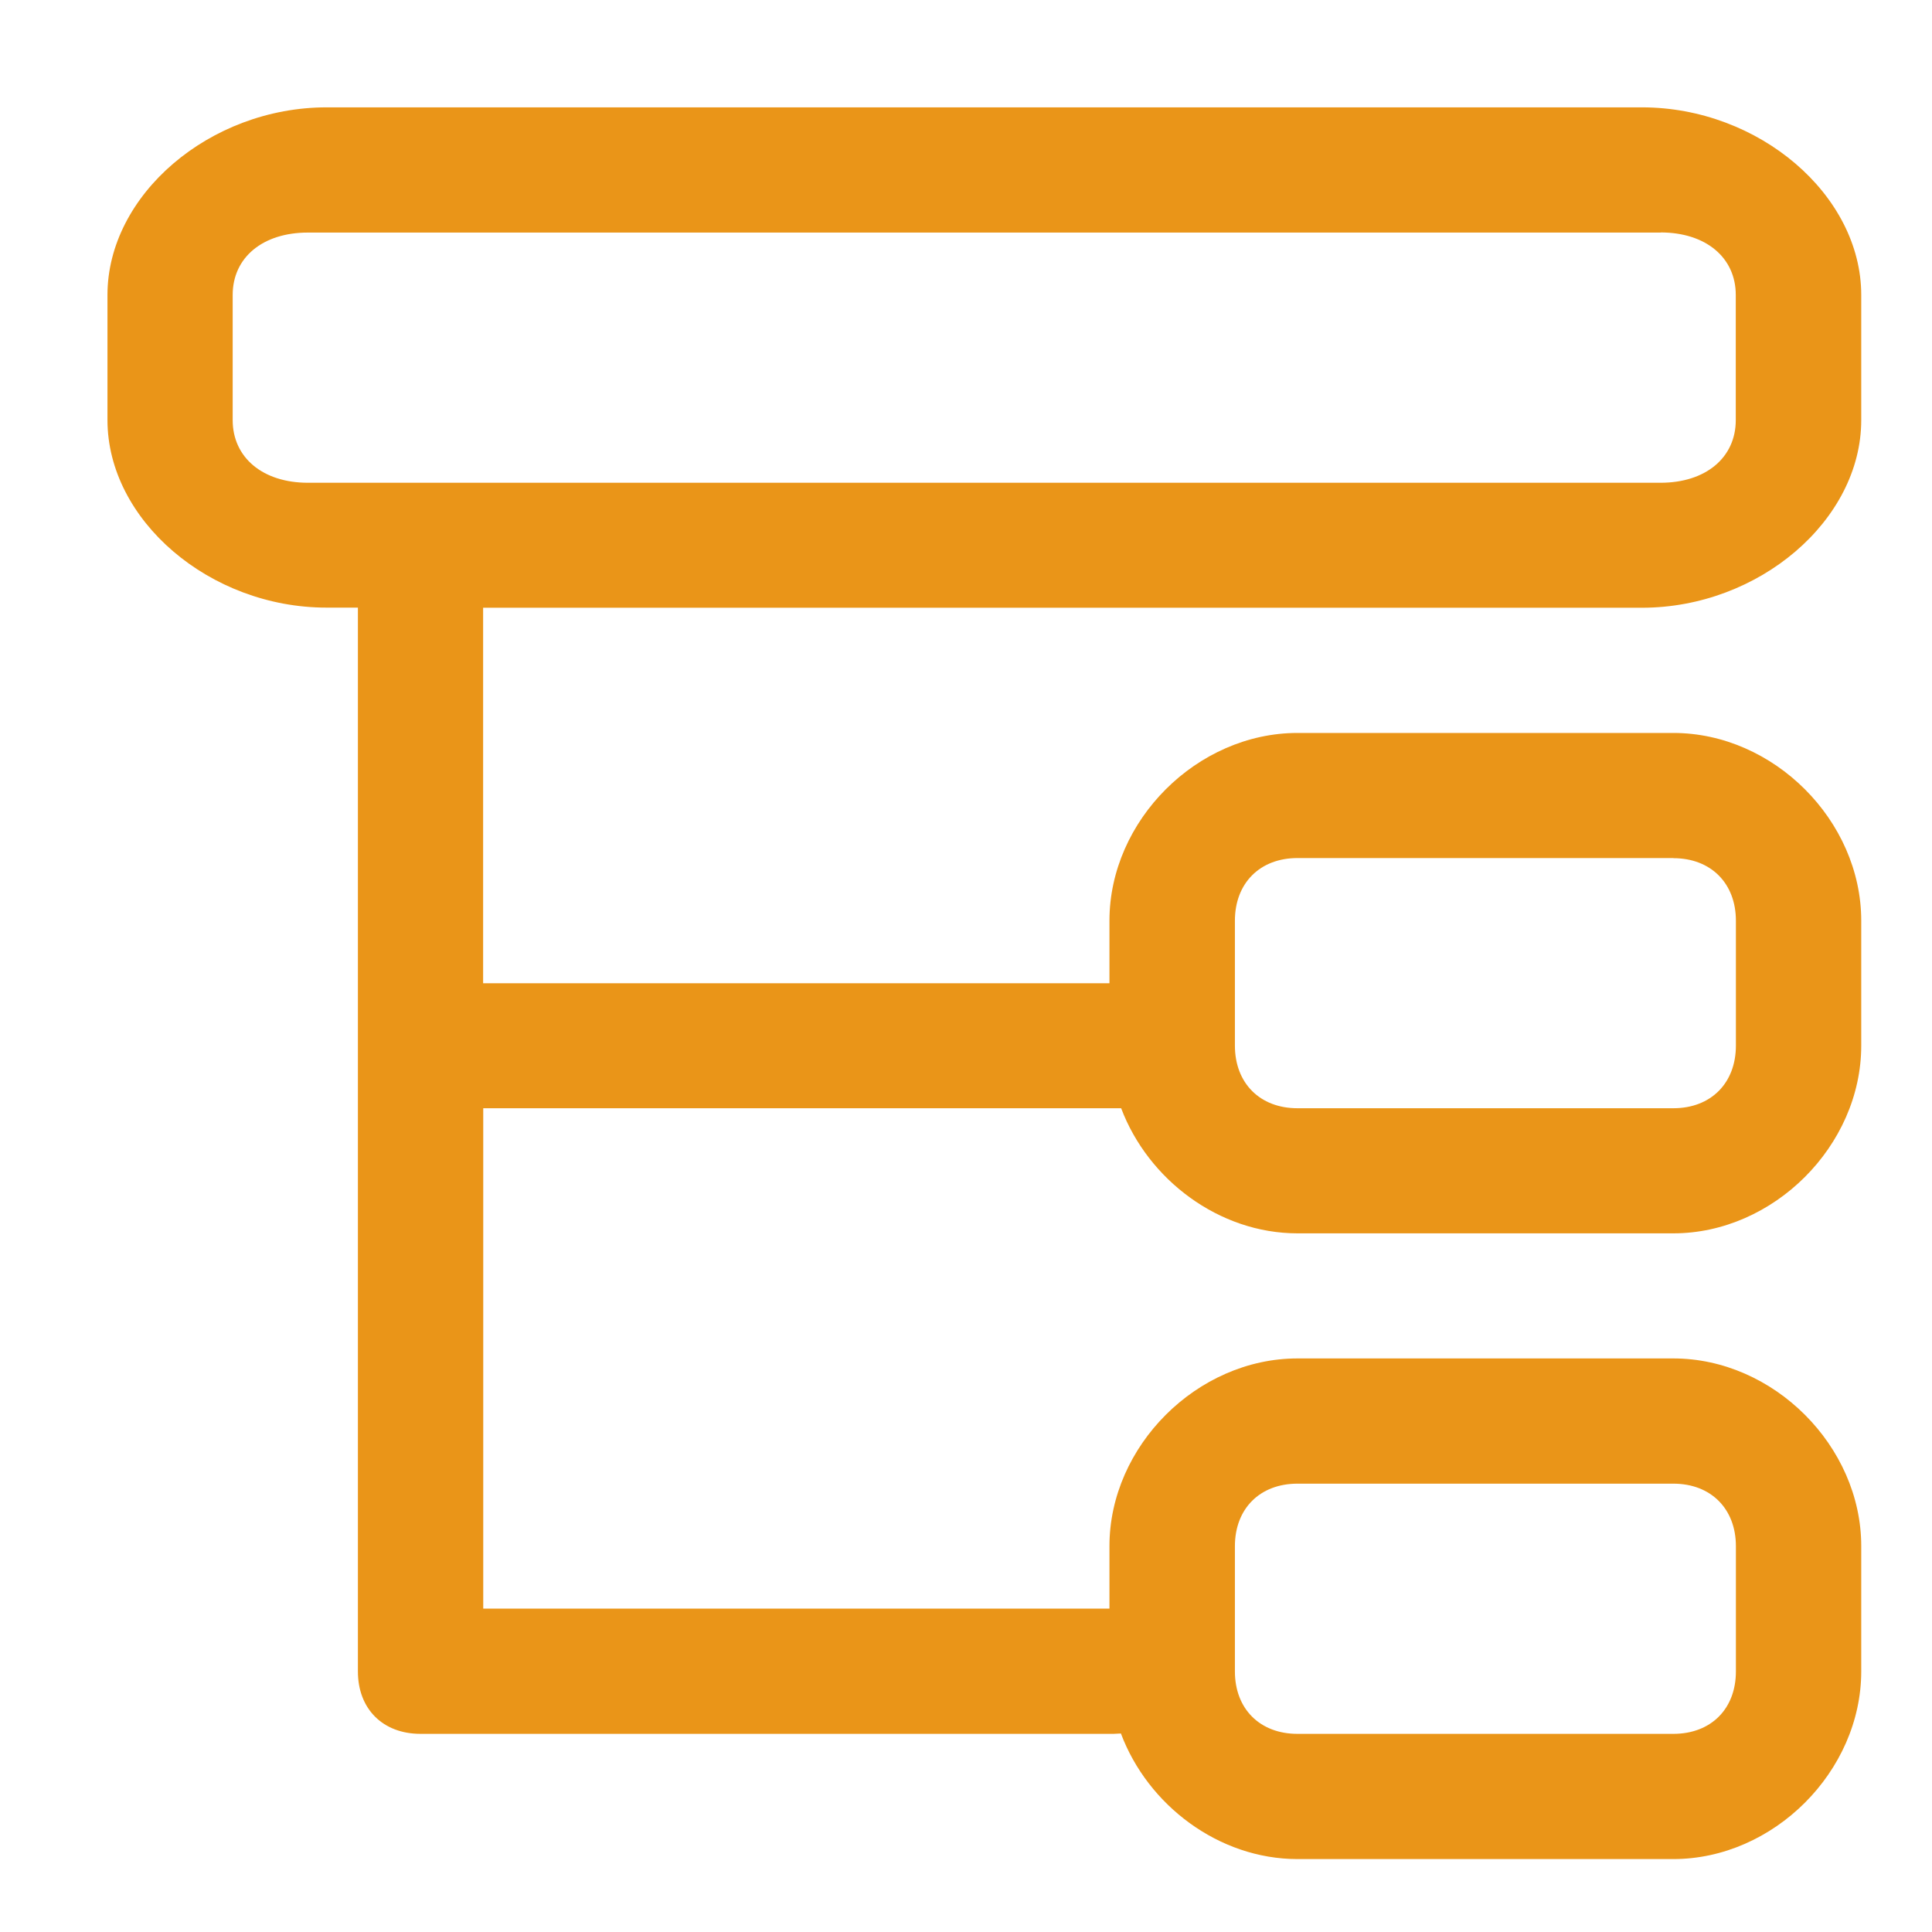
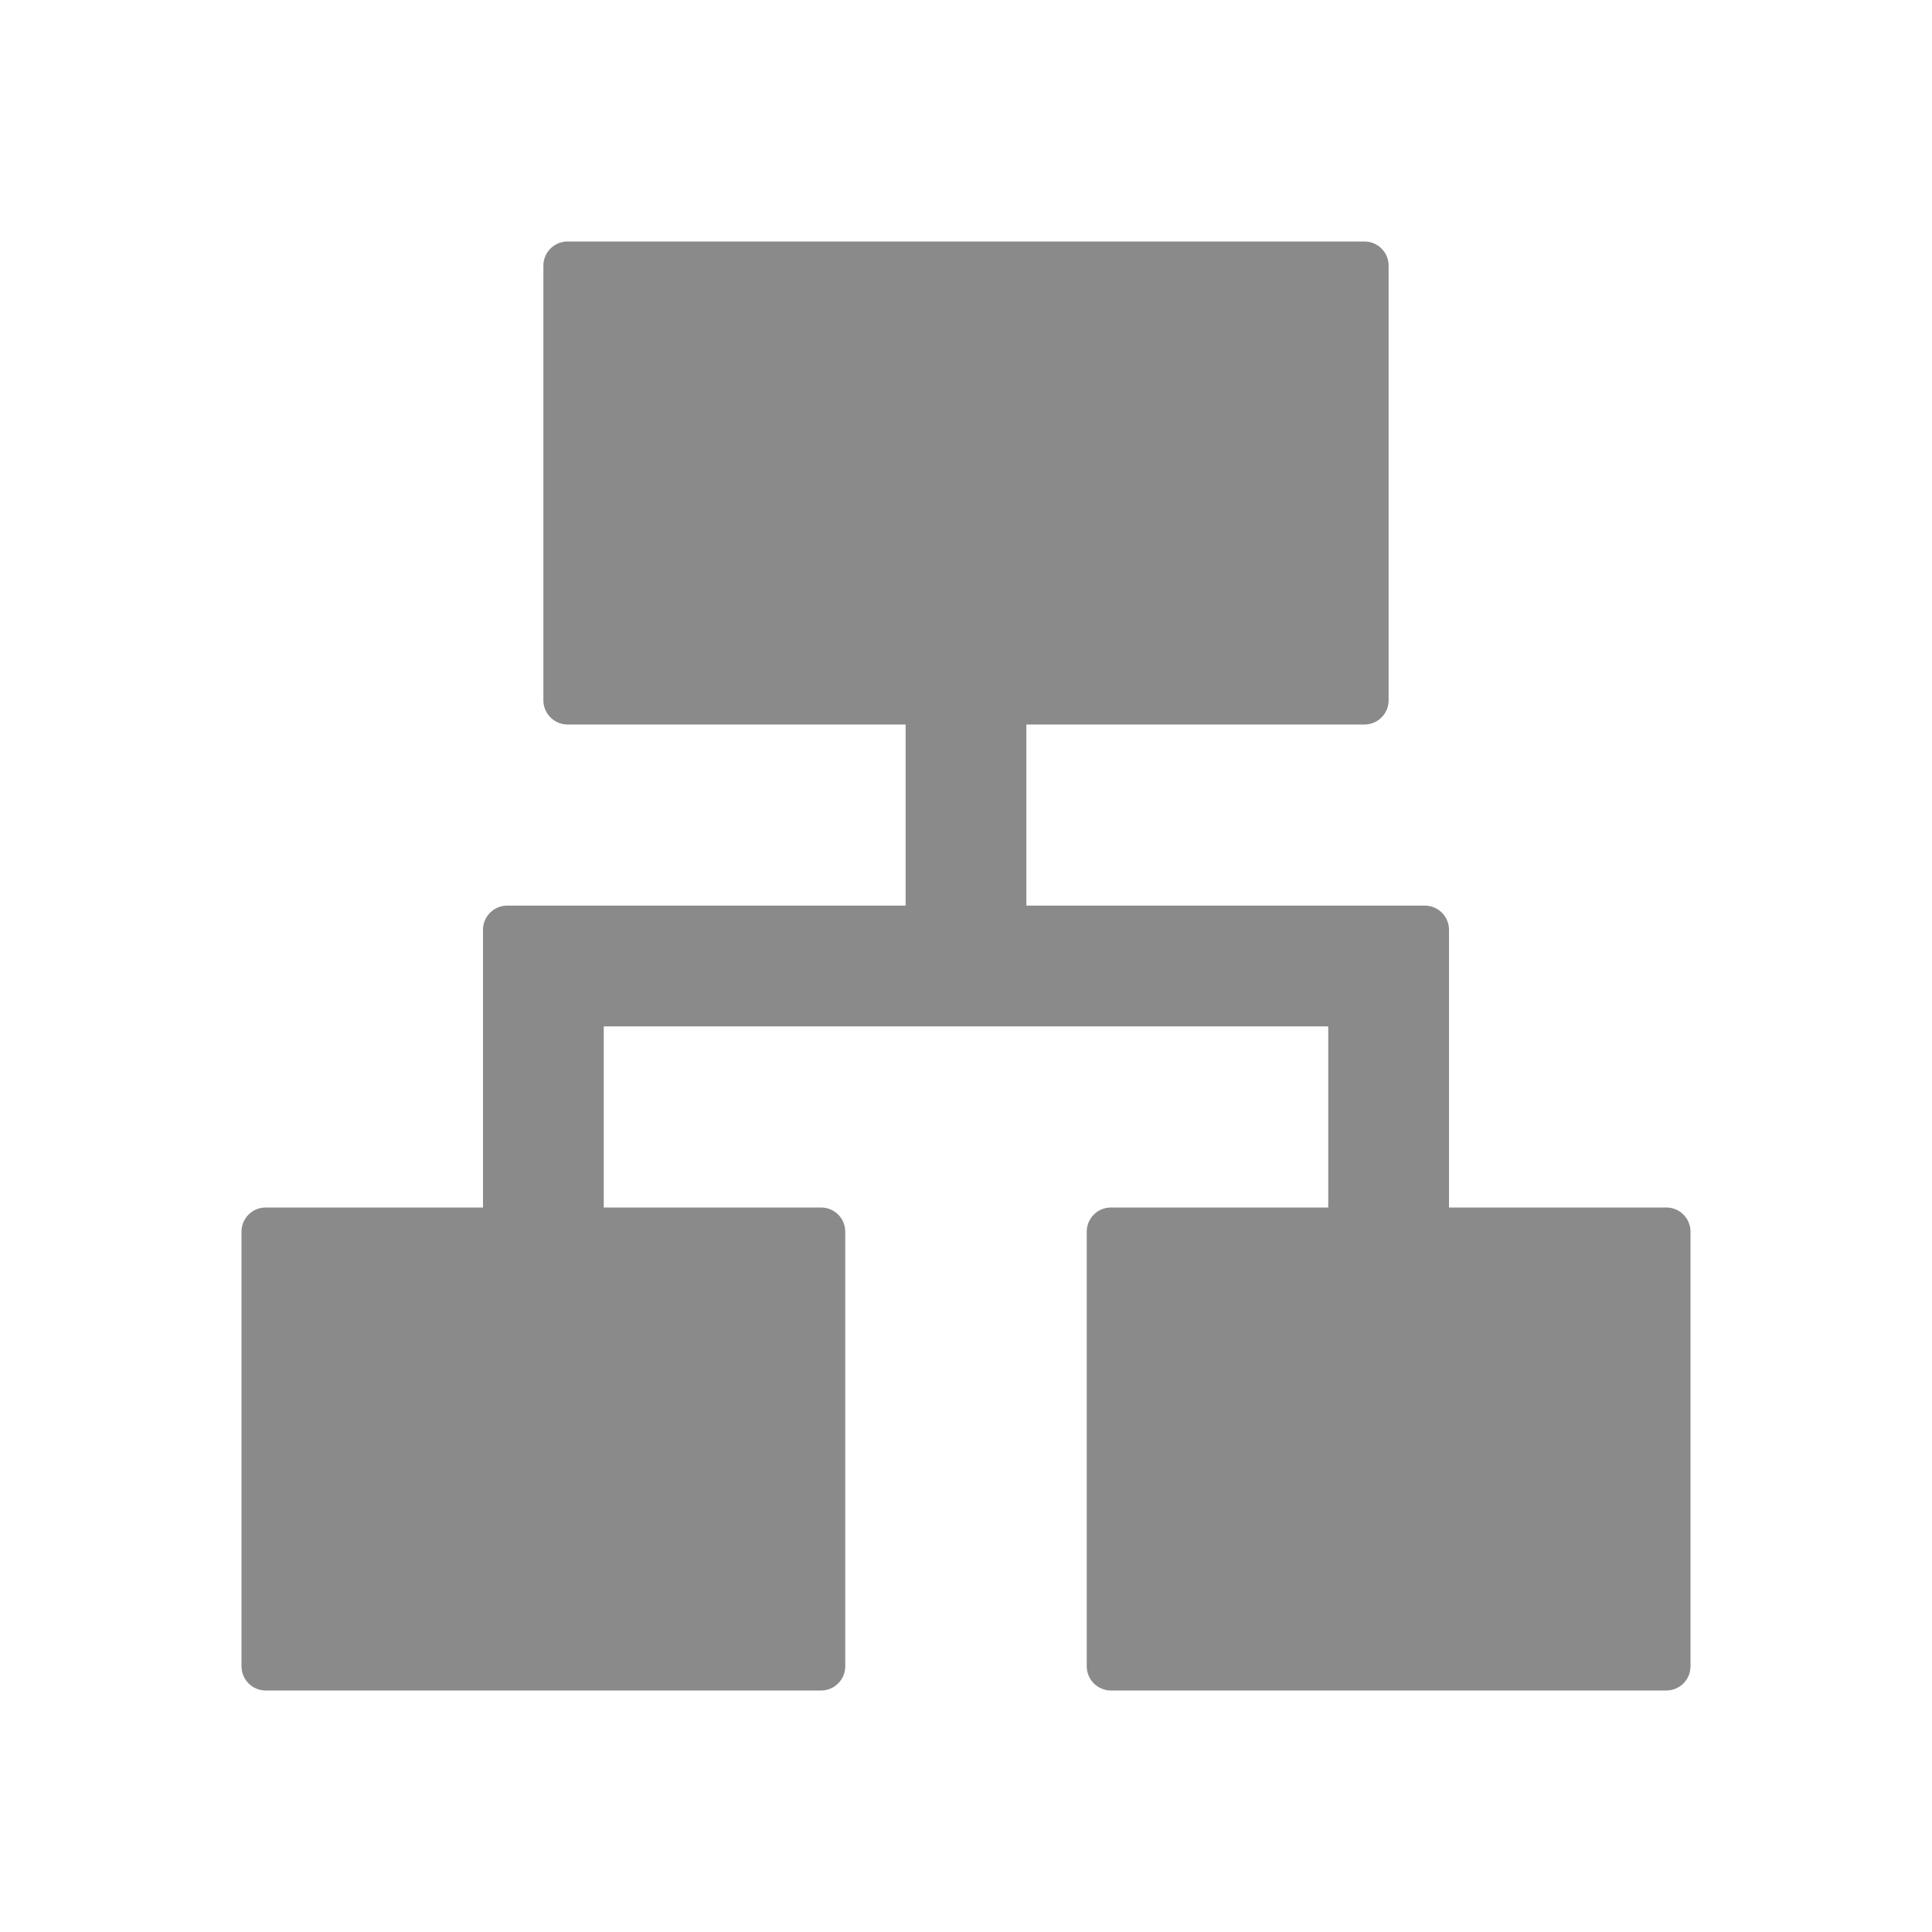
- <svg xmlns="http://www.w3.org/2000/svg" t="1757642471565" class="icon" viewBox="0 0 1024 1024" version="1.1" p-id="5732" width="200" height="200">
-   <path d="M870.272 56.899c62.013 0 116.224 46.397 116.224 99.456v66.304c0 53.053-54.211 99.456-116.224 99.456H256.067v199.04h331.965v-33.152c0-53.125 46.464-99.523 99.645-99.523h199.235c53.12 0 99.584 46.403 99.584 99.523v66.176c0 53.12-46.531 99.517-99.584 99.517h-199.235c-41.6 0-79.165-28.477-93.44-66.304H256.128v265.216h331.904v-33.152c0-52.992 46.464-99.456 99.645-99.456h199.235c53.12 0 99.584 46.464 99.584 99.456v66.371c0 53.12-46.531 99.517-99.584 99.517h-199.235c-41.728 0-79.36-28.605-93.568-66.56l-3.84 0.195h-367.36c-19.968 0-33.213-13.184-33.213-33.091V322.048H173.056c-61.952 0-116.096-46.403-116.096-99.456V156.355c0-53.059 54.205-99.456 116.163-99.456h697.211-0.061z m16.64 729.472h-199.235c-19.901 0-33.152 13.245-33.152 33.152v66.365c0 19.84 13.251 33.091 33.152 33.091h199.235c19.901 0 33.152-13.184 33.152-33.091v-66.365c0-19.84-13.251-33.152-33.152-33.152z m0-331.587h-199.235c-19.901 0-33.152 13.312-33.152 33.213v66.181c0 19.901 13.251 33.213 33.152 33.213h199.235c19.901 0 33.152-13.312 33.152-33.213V488.003c0-19.845-13.251-33.152-33.152-33.152v-0.067z m-6.723-331.52H163.2c-23.936 0-39.875 13.184-39.875 33.091v66.304c0 19.901 16 33.213 39.875 33.213H880.128c23.936 0 39.869-13.312 39.869-33.213v-66.304c0-19.907-15.933-33.157-39.869-33.157h0.061v0.067z" fill="#ea9518" p-id="5733" />
+ <svg xmlns="http://www.w3.org/2000/svg" t="1763996585614" class="icon" viewBox="0 0 1024 1024" version="1.1" p-id="5611" width="512" height="512">
+   <path d="M768 640V492.8a12.8 12.8 0 0 0-12.8-12.8H544V384h179.2a12.8 12.8 0 0 0 12.8-12.8V140.8a12.8 12.8 0 0 0-12.8-12.8H300.8a12.8 12.8 0 0 0-12.8 12.8v230.4c0 7.04 5.76 12.8 12.8 12.8h179.2v96H268.8a12.8 12.8 0 0 0-12.8 12.8V640H140.8a12.8 12.8 0 0 0-12.8 12.8v230.4c0 7.04 5.76 12.8 12.8 12.8h294.4a12.8 12.8 0 0 0 12.8-12.8v-230.4a12.8 12.8 0 0 0-12.8-12.8H320V544h384V640H588.8a12.8 12.8 0 0 0-12.8 12.8v230.4c0 7.04 5.76 12.8 12.8 12.8h294.4a12.8 12.8 0 0 0 12.8-12.8v-230.4a12.8 12.8 0 0 0-12.8-12.8H768z" p-id="5612" fill="#8a8a8a" />
</svg>
